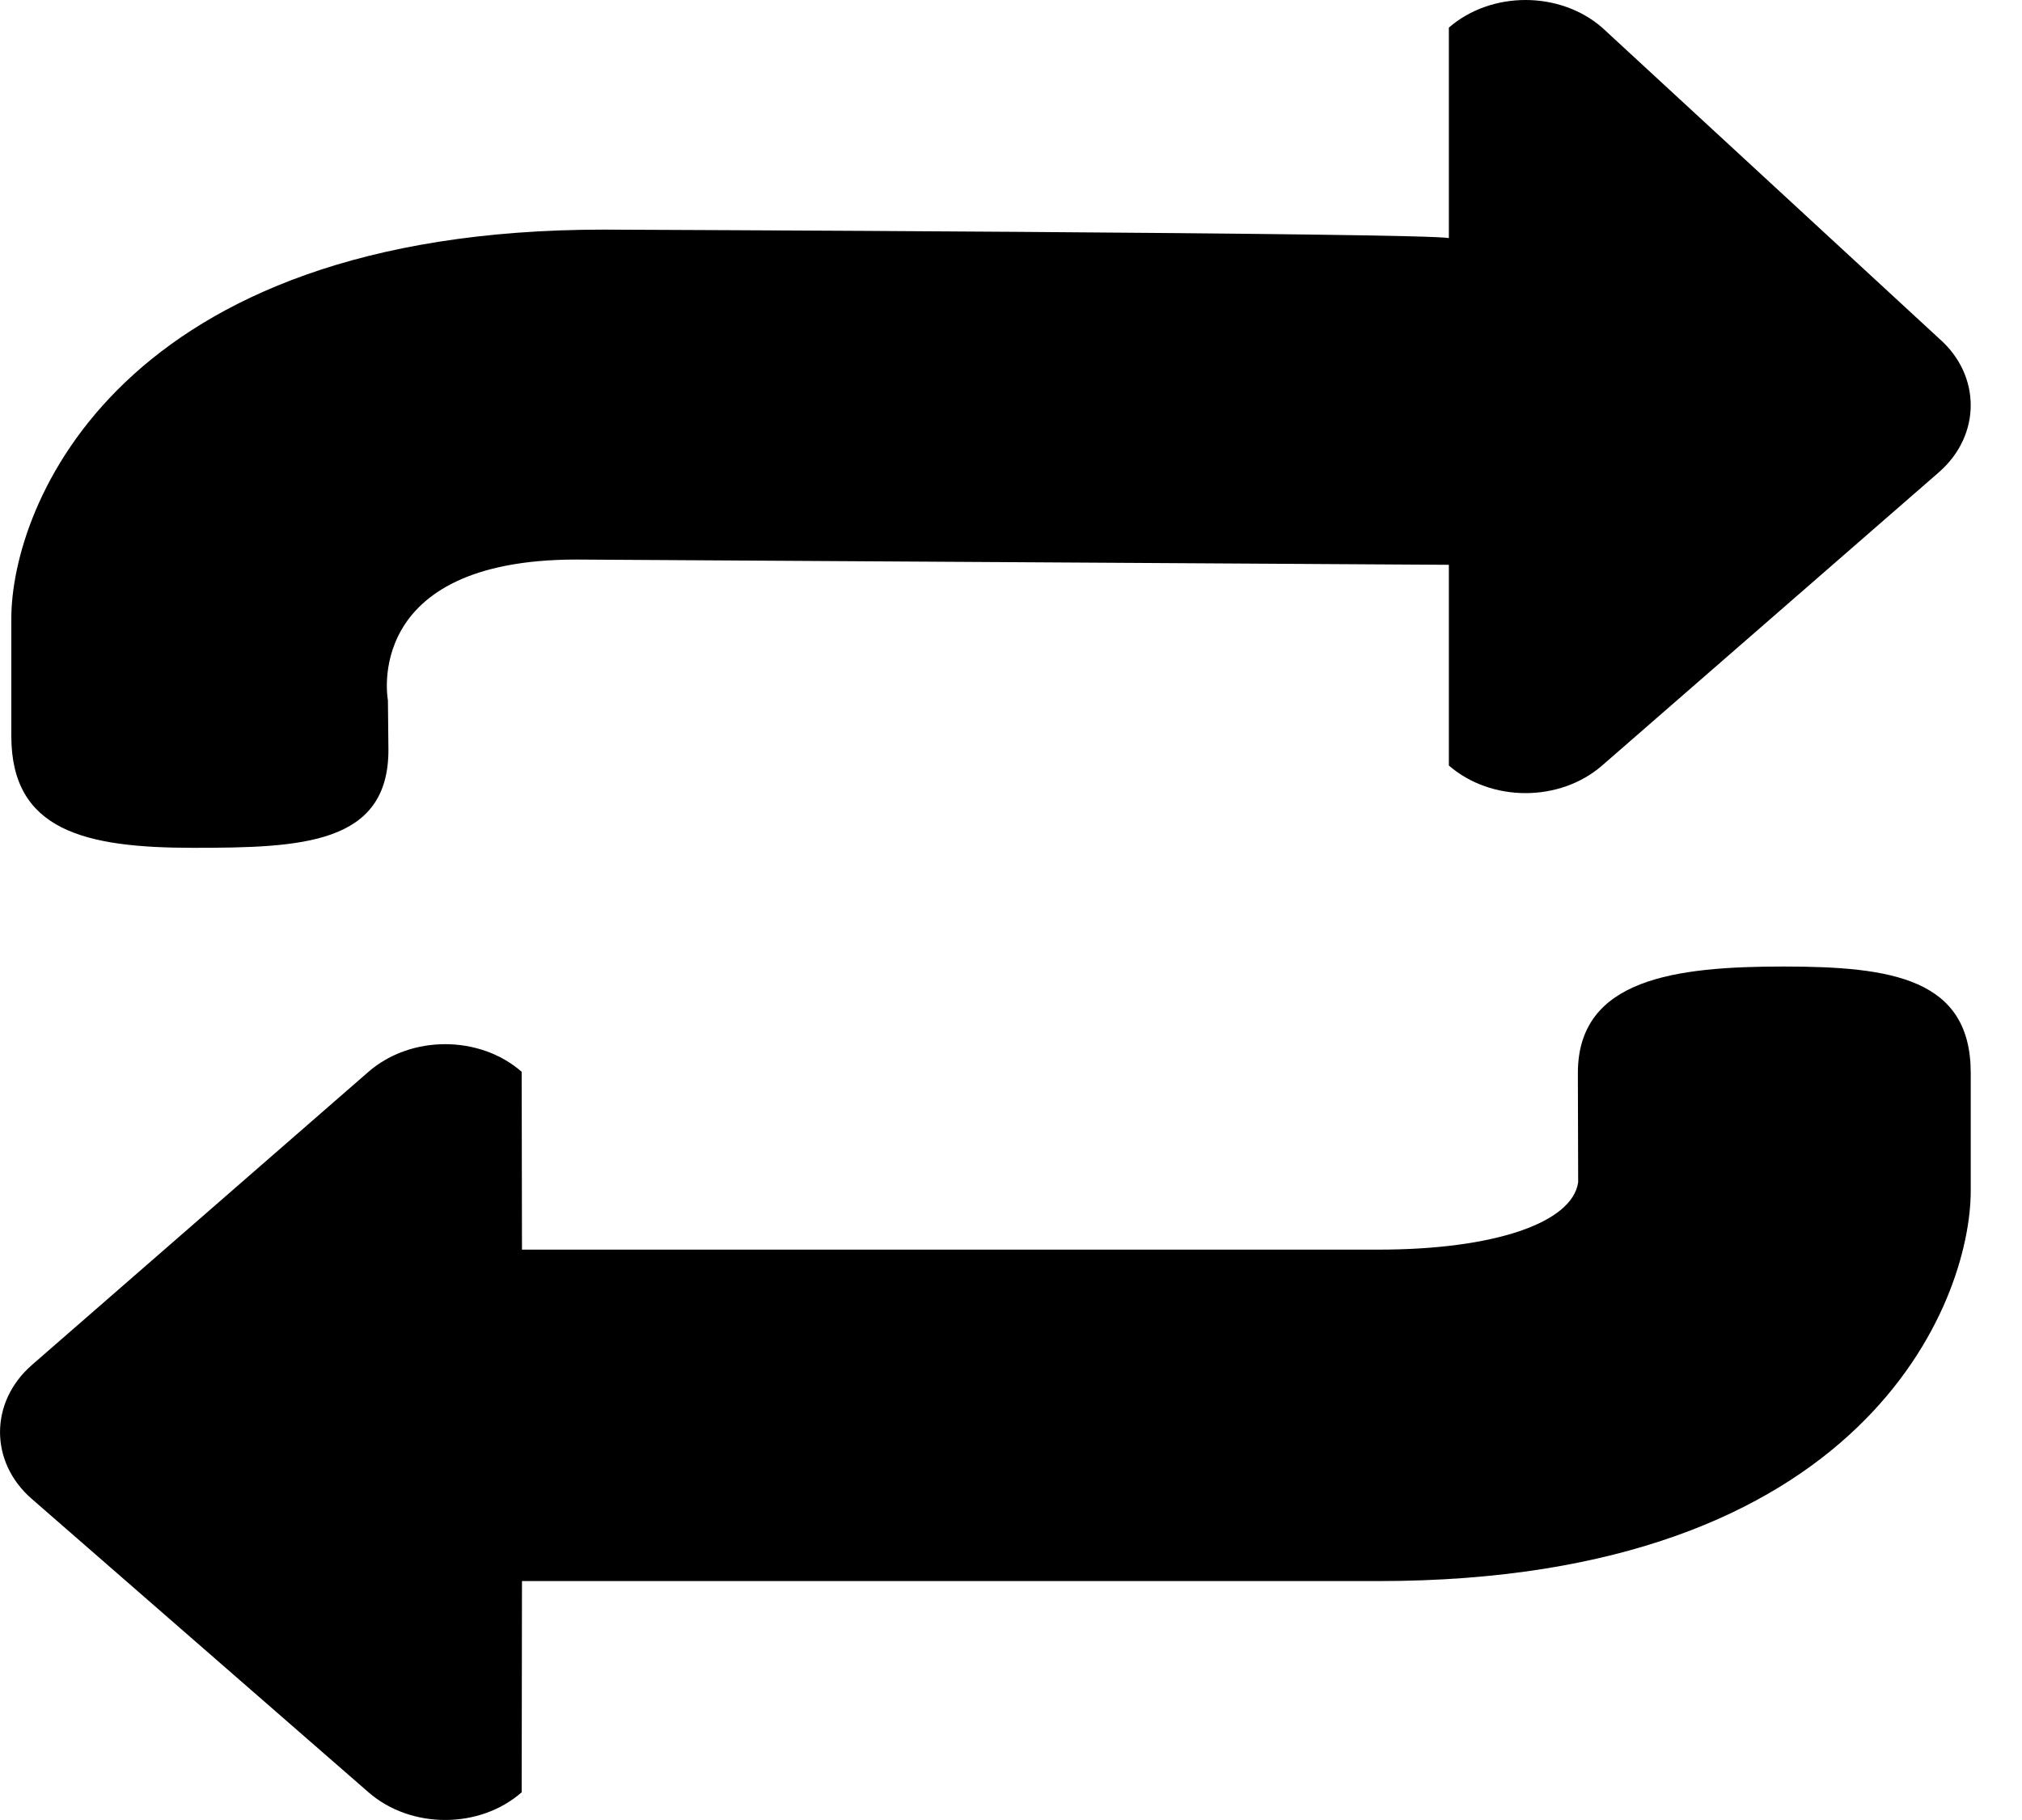
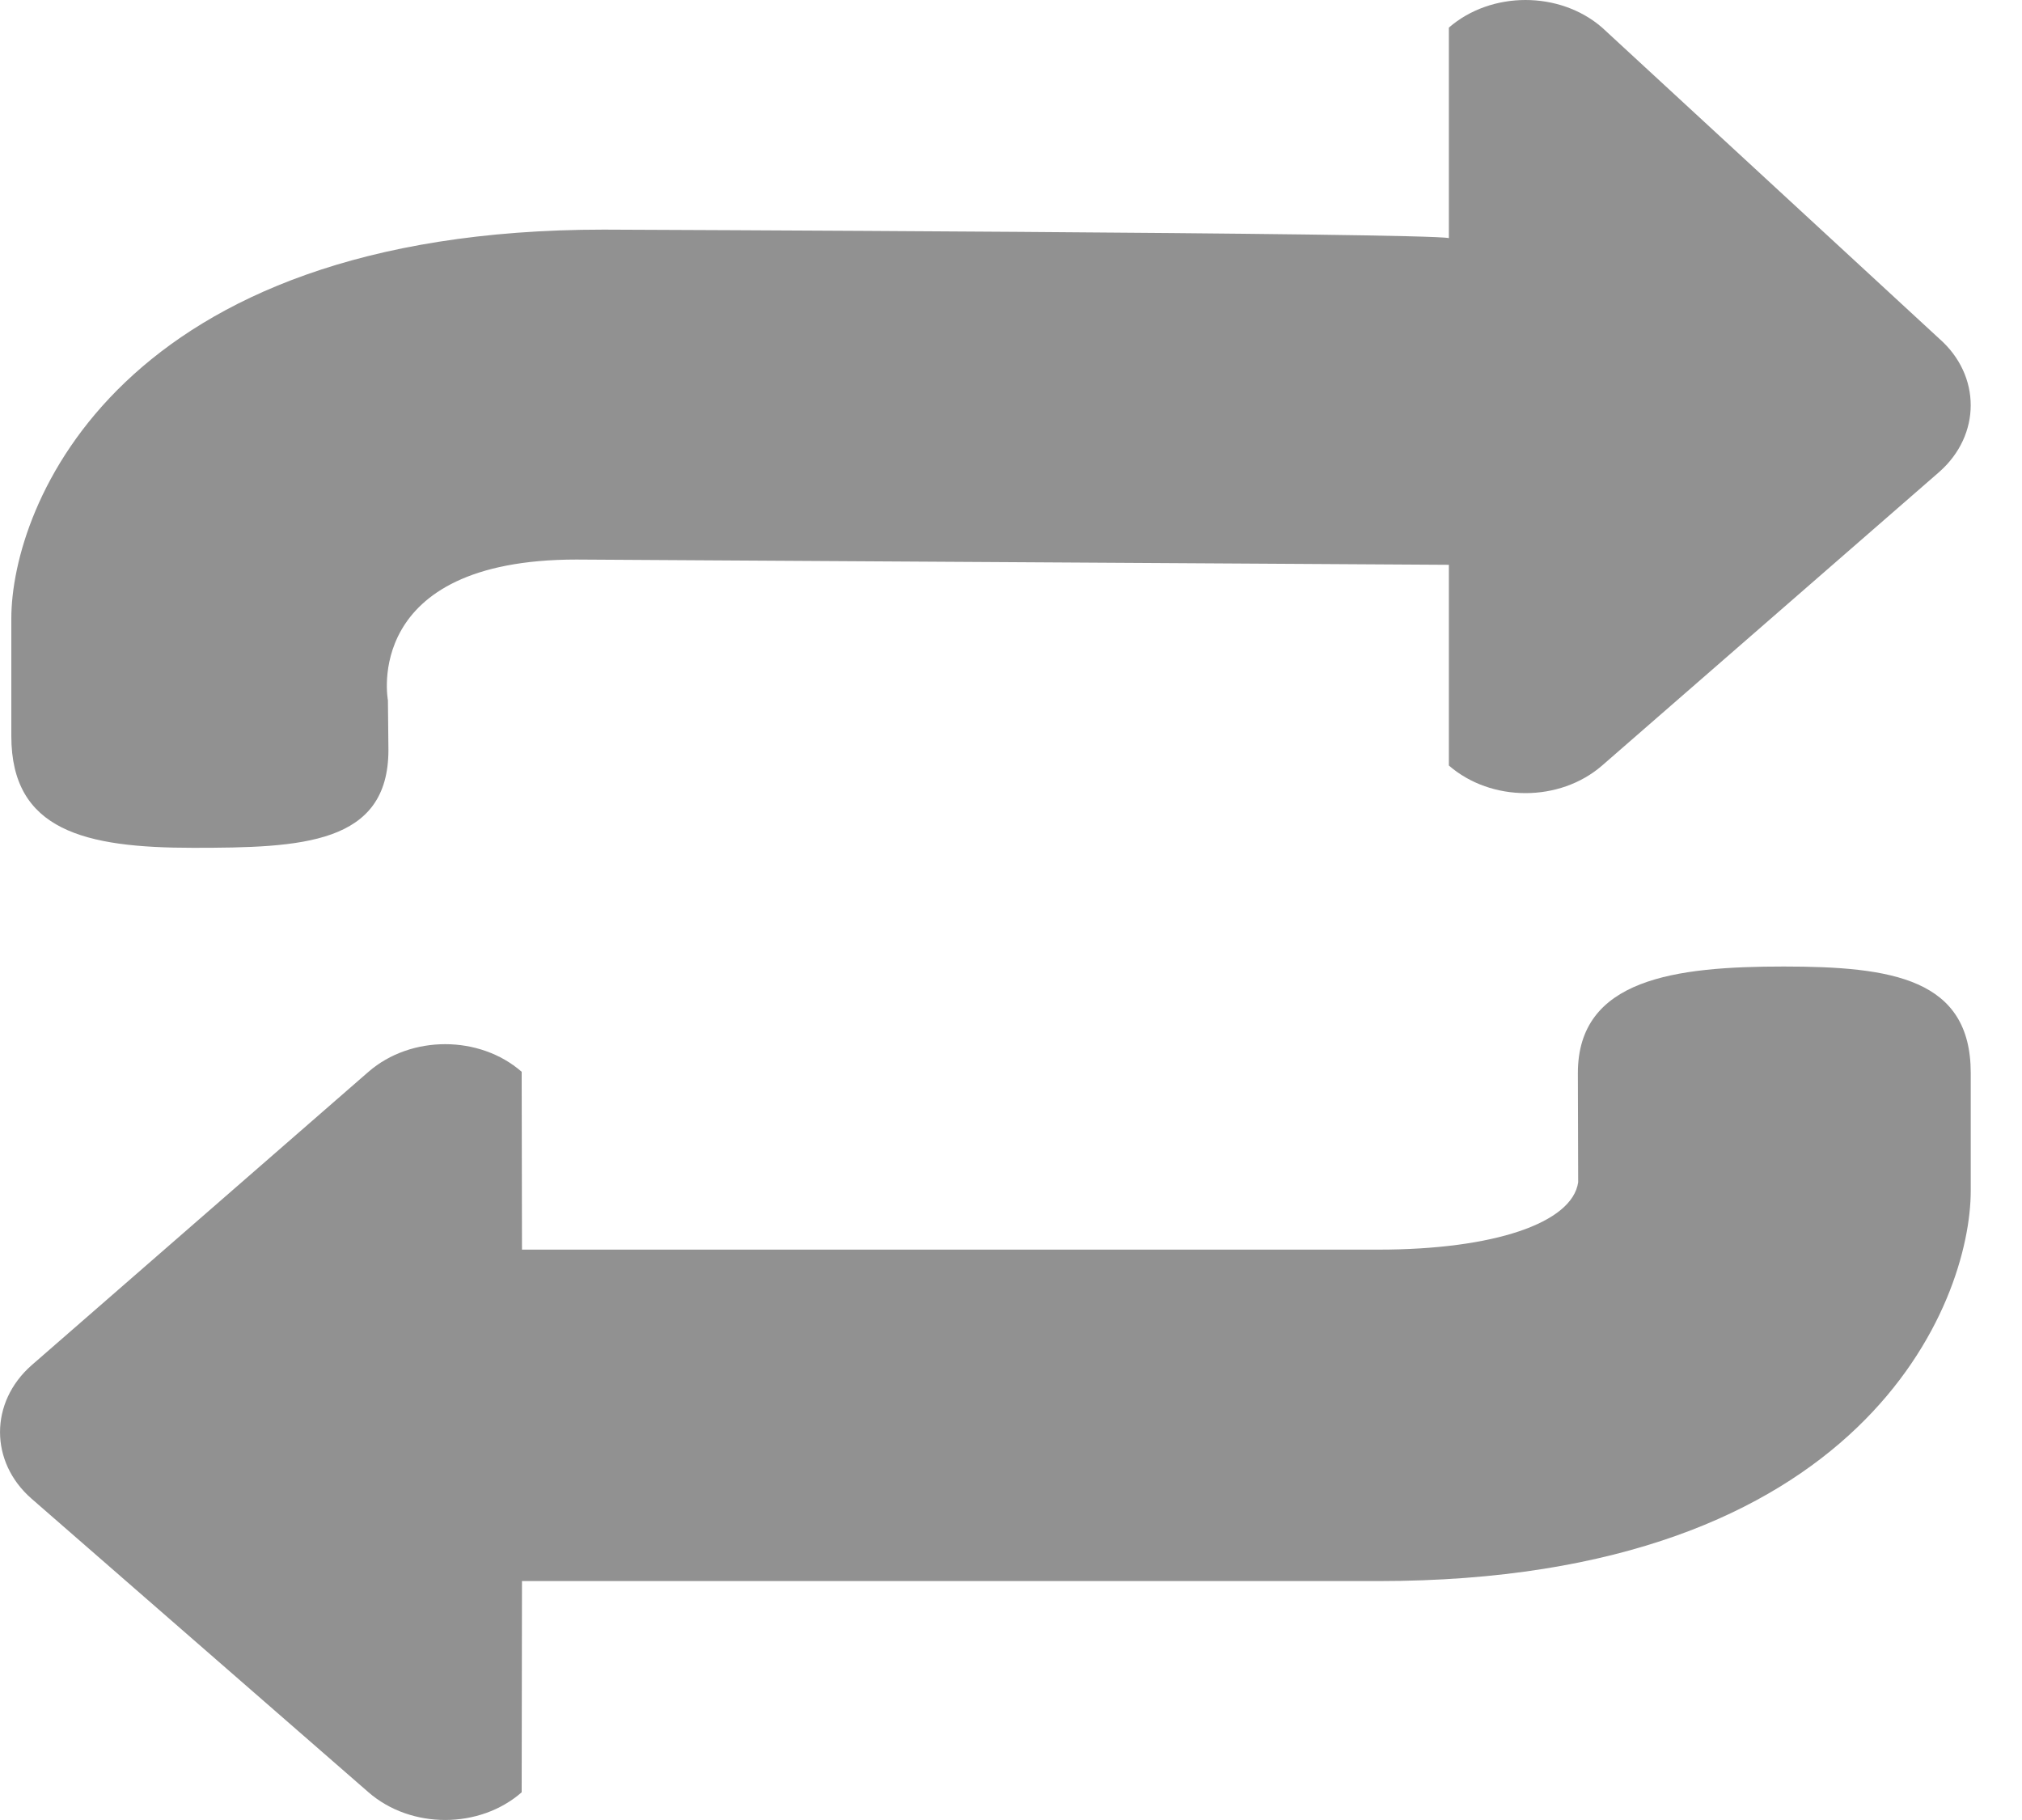
<svg xmlns="http://www.w3.org/2000/svg" width="20" height="18" viewBox="0 0 20 18" fill="none">
-   <path fill-rule="evenodd" clip-rule="evenodd" d="M1.912 8.385C2.985 8.385 3.842 8.351 3.842 7.417L3.837 6.926C3.837 6.926 3.571 5.534 5.702 5.534L14.331 5.586V7.571C14.75 7.935 15.428 7.935 15.847 7.571L19.18 4.669C19.597 4.303 19.597 3.712 19.18 3.348L15.847 0.273C15.428 -0.091 14.75 -0.091 14.331 0.273V2.355C14.123 2.302 5.972 2.271 5.972 2.271C1.164 2.271 0.112 5.013 0.112 6.117V7.28C0.112 8.215 0.84 8.385 1.912 8.385Z" fill="black" />
-   <path fill-rule="evenodd" clip-rule="evenodd" d="M17.643 9.559C16.57 9.559 15.607 9.679 15.607 10.613L15.61 11.693C15.551 12.096 14.774 12.359 13.634 12.359H5.163L5.16 10.6C4.743 10.236 4.064 10.236 3.645 10.6L0.313 13.502C-0.104 13.868 -0.104 14.46 0.313 14.823L3.645 17.726C4.064 18.091 4.743 18.091 5.16 17.726L5.163 15.637H13.634C18.442 15.637 19.493 12.881 19.493 11.776V10.612C19.493 9.679 18.715 9.559 17.643 9.559Z" fill="black" />
+   <path fill-rule="evenodd" clip-rule="evenodd" d="M1.912 8.385C2.985 8.385 3.842 8.351 3.842 7.417L3.837 6.926C3.837 6.926 3.571 5.534 5.702 5.534L14.331 5.586V7.571C14.75 7.935 15.428 7.935 15.847 7.571L19.18 4.669C19.597 4.303 19.597 3.712 19.18 3.348L15.847 0.273C15.428 -0.091 14.75 -0.091 14.331 0.273V2.355C14.123 2.302 5.972 2.271 5.972 2.271C1.164 2.271 0.112 5.013 0.112 6.117V7.28C0.112 8.215 0.84 8.385 1.912 8.385Z" fill="#919191" />
+   <path fill-rule="evenodd" clip-rule="evenodd" d="M17.643 9.559C16.57 9.559 15.607 9.679 15.607 10.613L15.61 11.693C15.551 12.096 14.774 12.359 13.634 12.359H5.163L5.16 10.6C4.743 10.236 4.064 10.236 3.645 10.6L0.313 13.502C-0.104 13.868 -0.104 14.46 0.313 14.823L3.645 17.726C4.064 18.091 4.743 18.091 5.16 17.726L5.163 15.637H13.634C18.442 15.637 19.493 12.881 19.493 11.776V10.612C19.493 9.679 18.715 9.559 17.643 9.559Z" fill="#919191" />
</svg>
